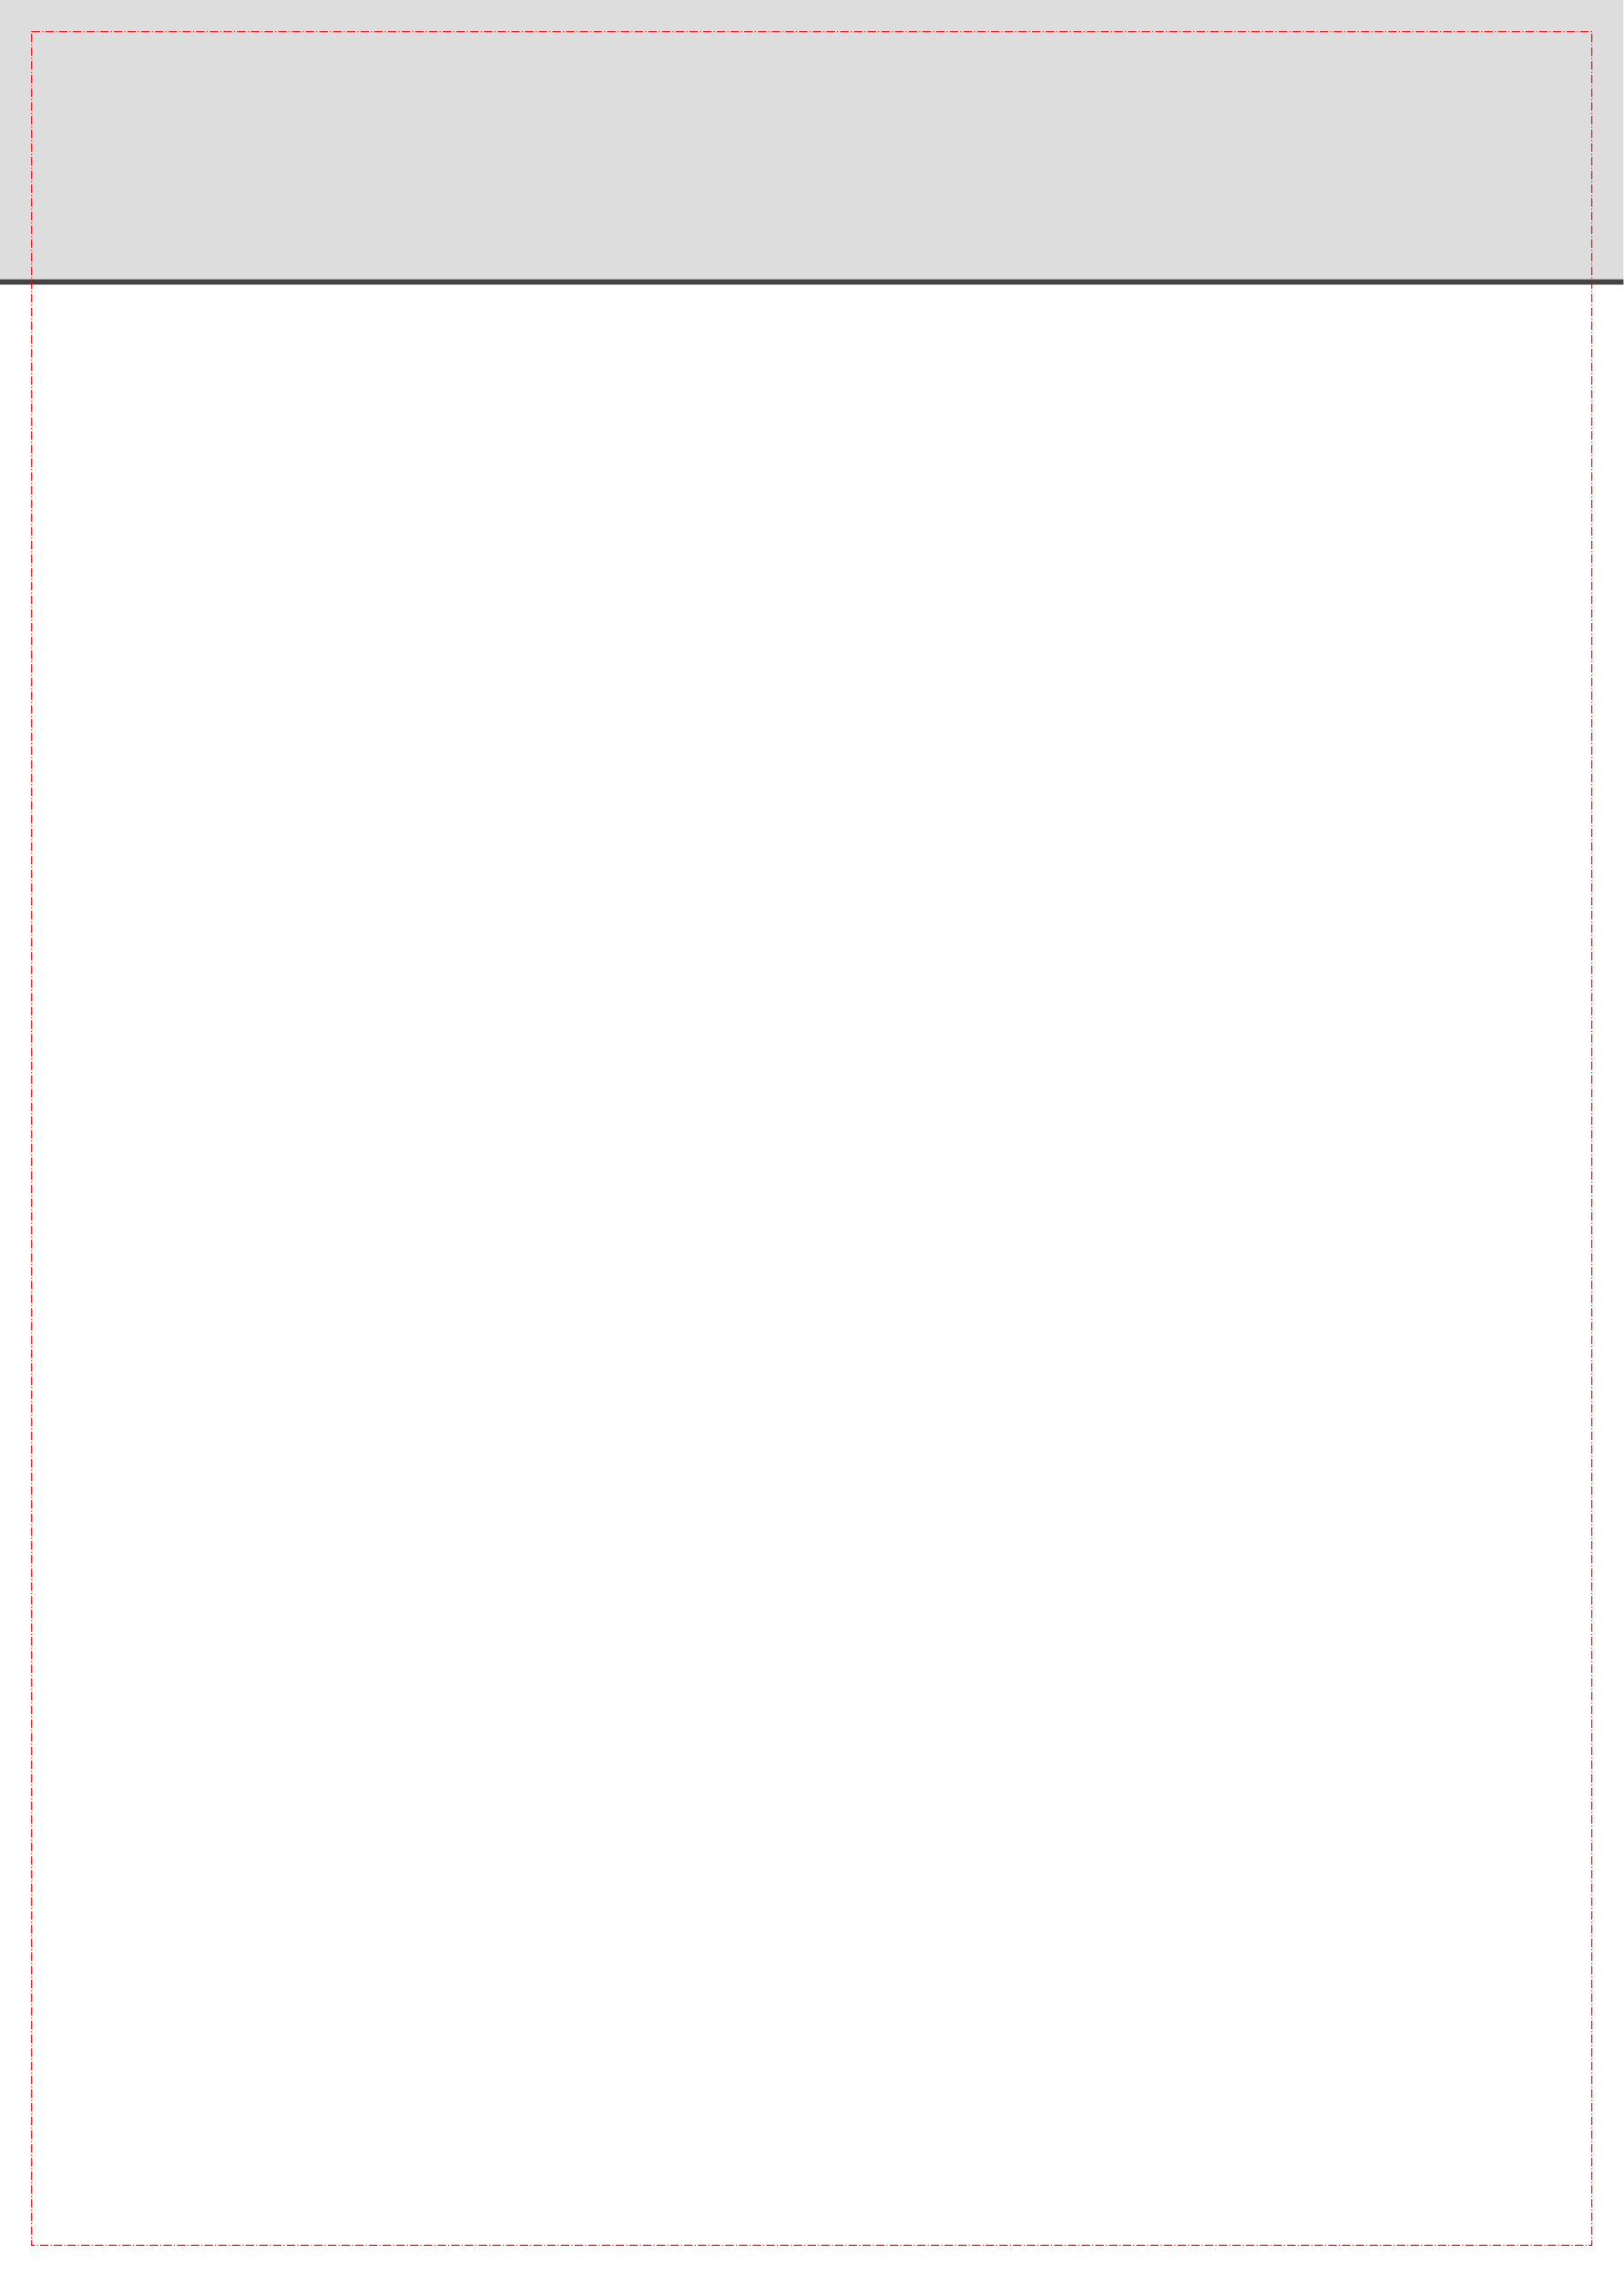
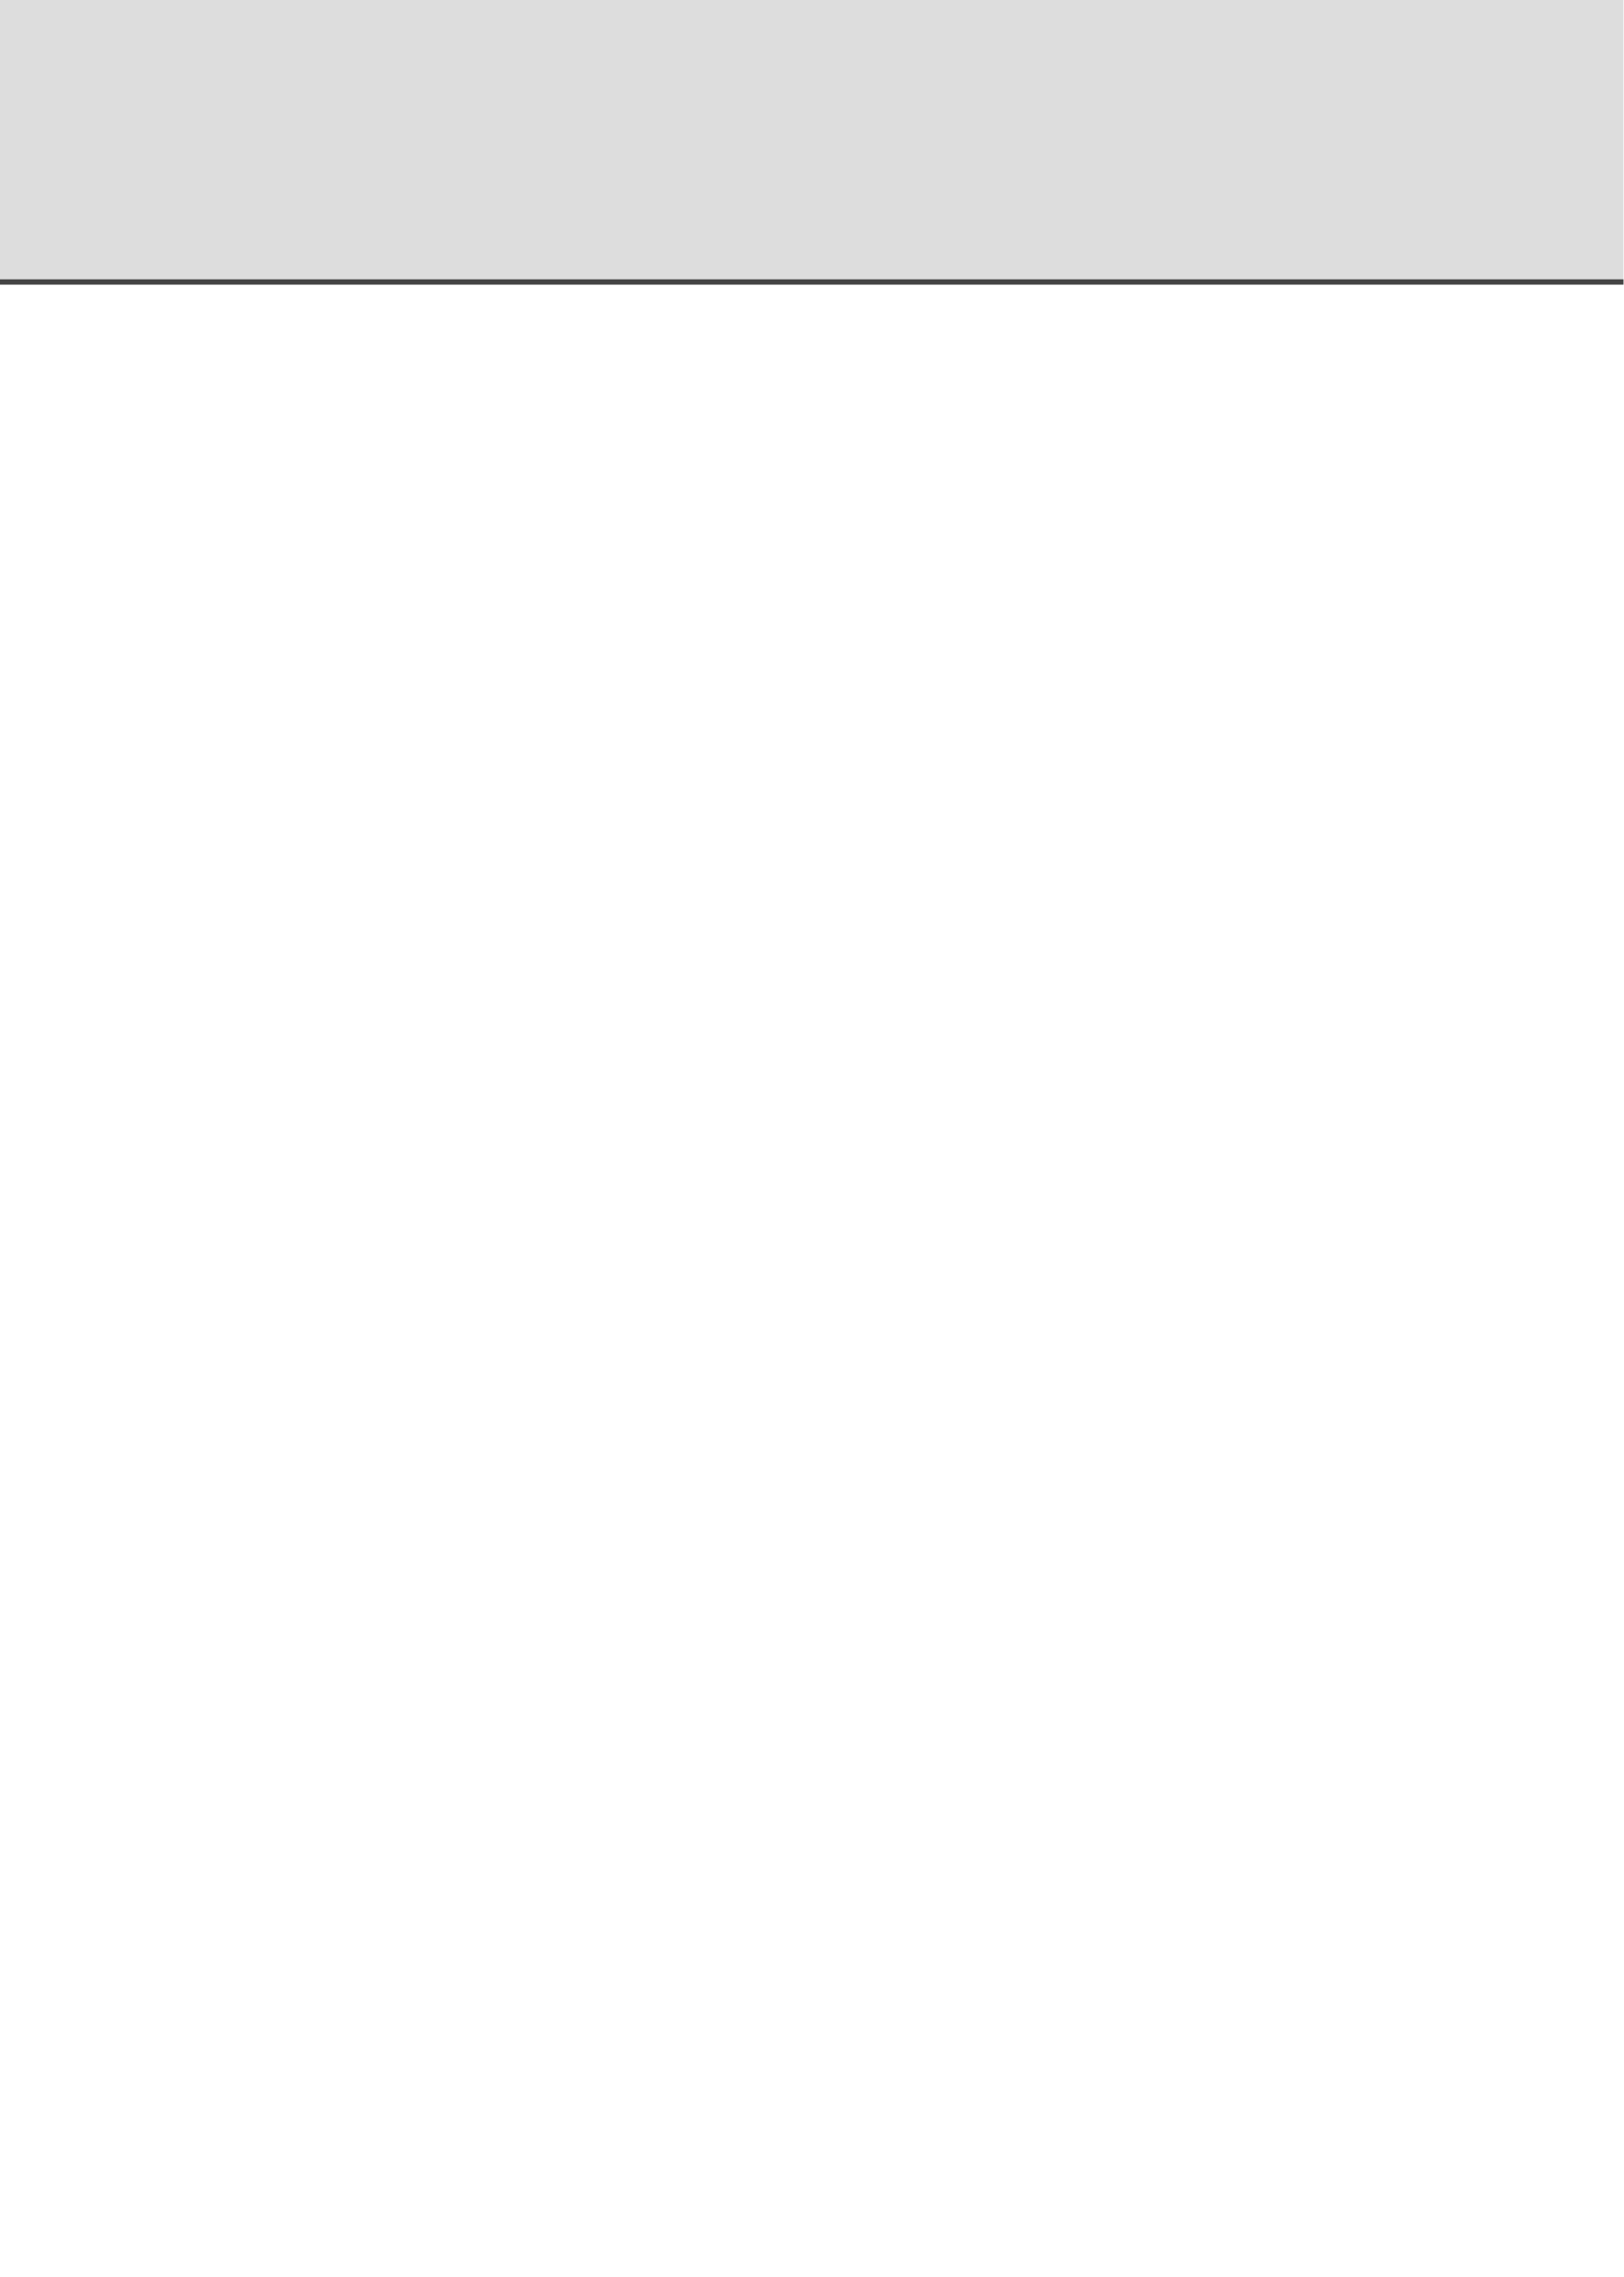
<svg xmlns="http://www.w3.org/2000/svg" width="154mm" height="216mm" viewBox="0 0 154 216" version="1.1" id="svg8">
  <defs id="defs2" />
  <g id="layer1" transform="translate(0,-81)">
    <rect style="fill:#dddddd;fill-opacity:1;stroke:none;stroke-width:0.501;stroke-linecap:round;stroke-linejoin:round;stroke-miterlimit:4;stroke-dasharray:none;stroke-dashoffset:0;stroke-opacity:1" id="rect824" width="154" height="27" x="0" y="81" />
    <path style="fill:none;stroke:#444444;stroke-width:0.5;stroke-linecap:butt;stroke-linejoin:miter;stroke-miterlimit:4;stroke-dasharray:none;stroke-opacity:1" d="M 154,107.748 H 0" id="path853" />
-     <rect style="fill:none;fill-opacity:1;stroke:#f30000;stroke-width:0.1;stroke-miterlimit:4;stroke-dasharray:0.8, 0.2, 0.1, 0.2;stroke-dashoffset:0;stroke-opacity:1" id="rect823" width="148" height="210" x="3" y="84" />
  </g>
</svg>
